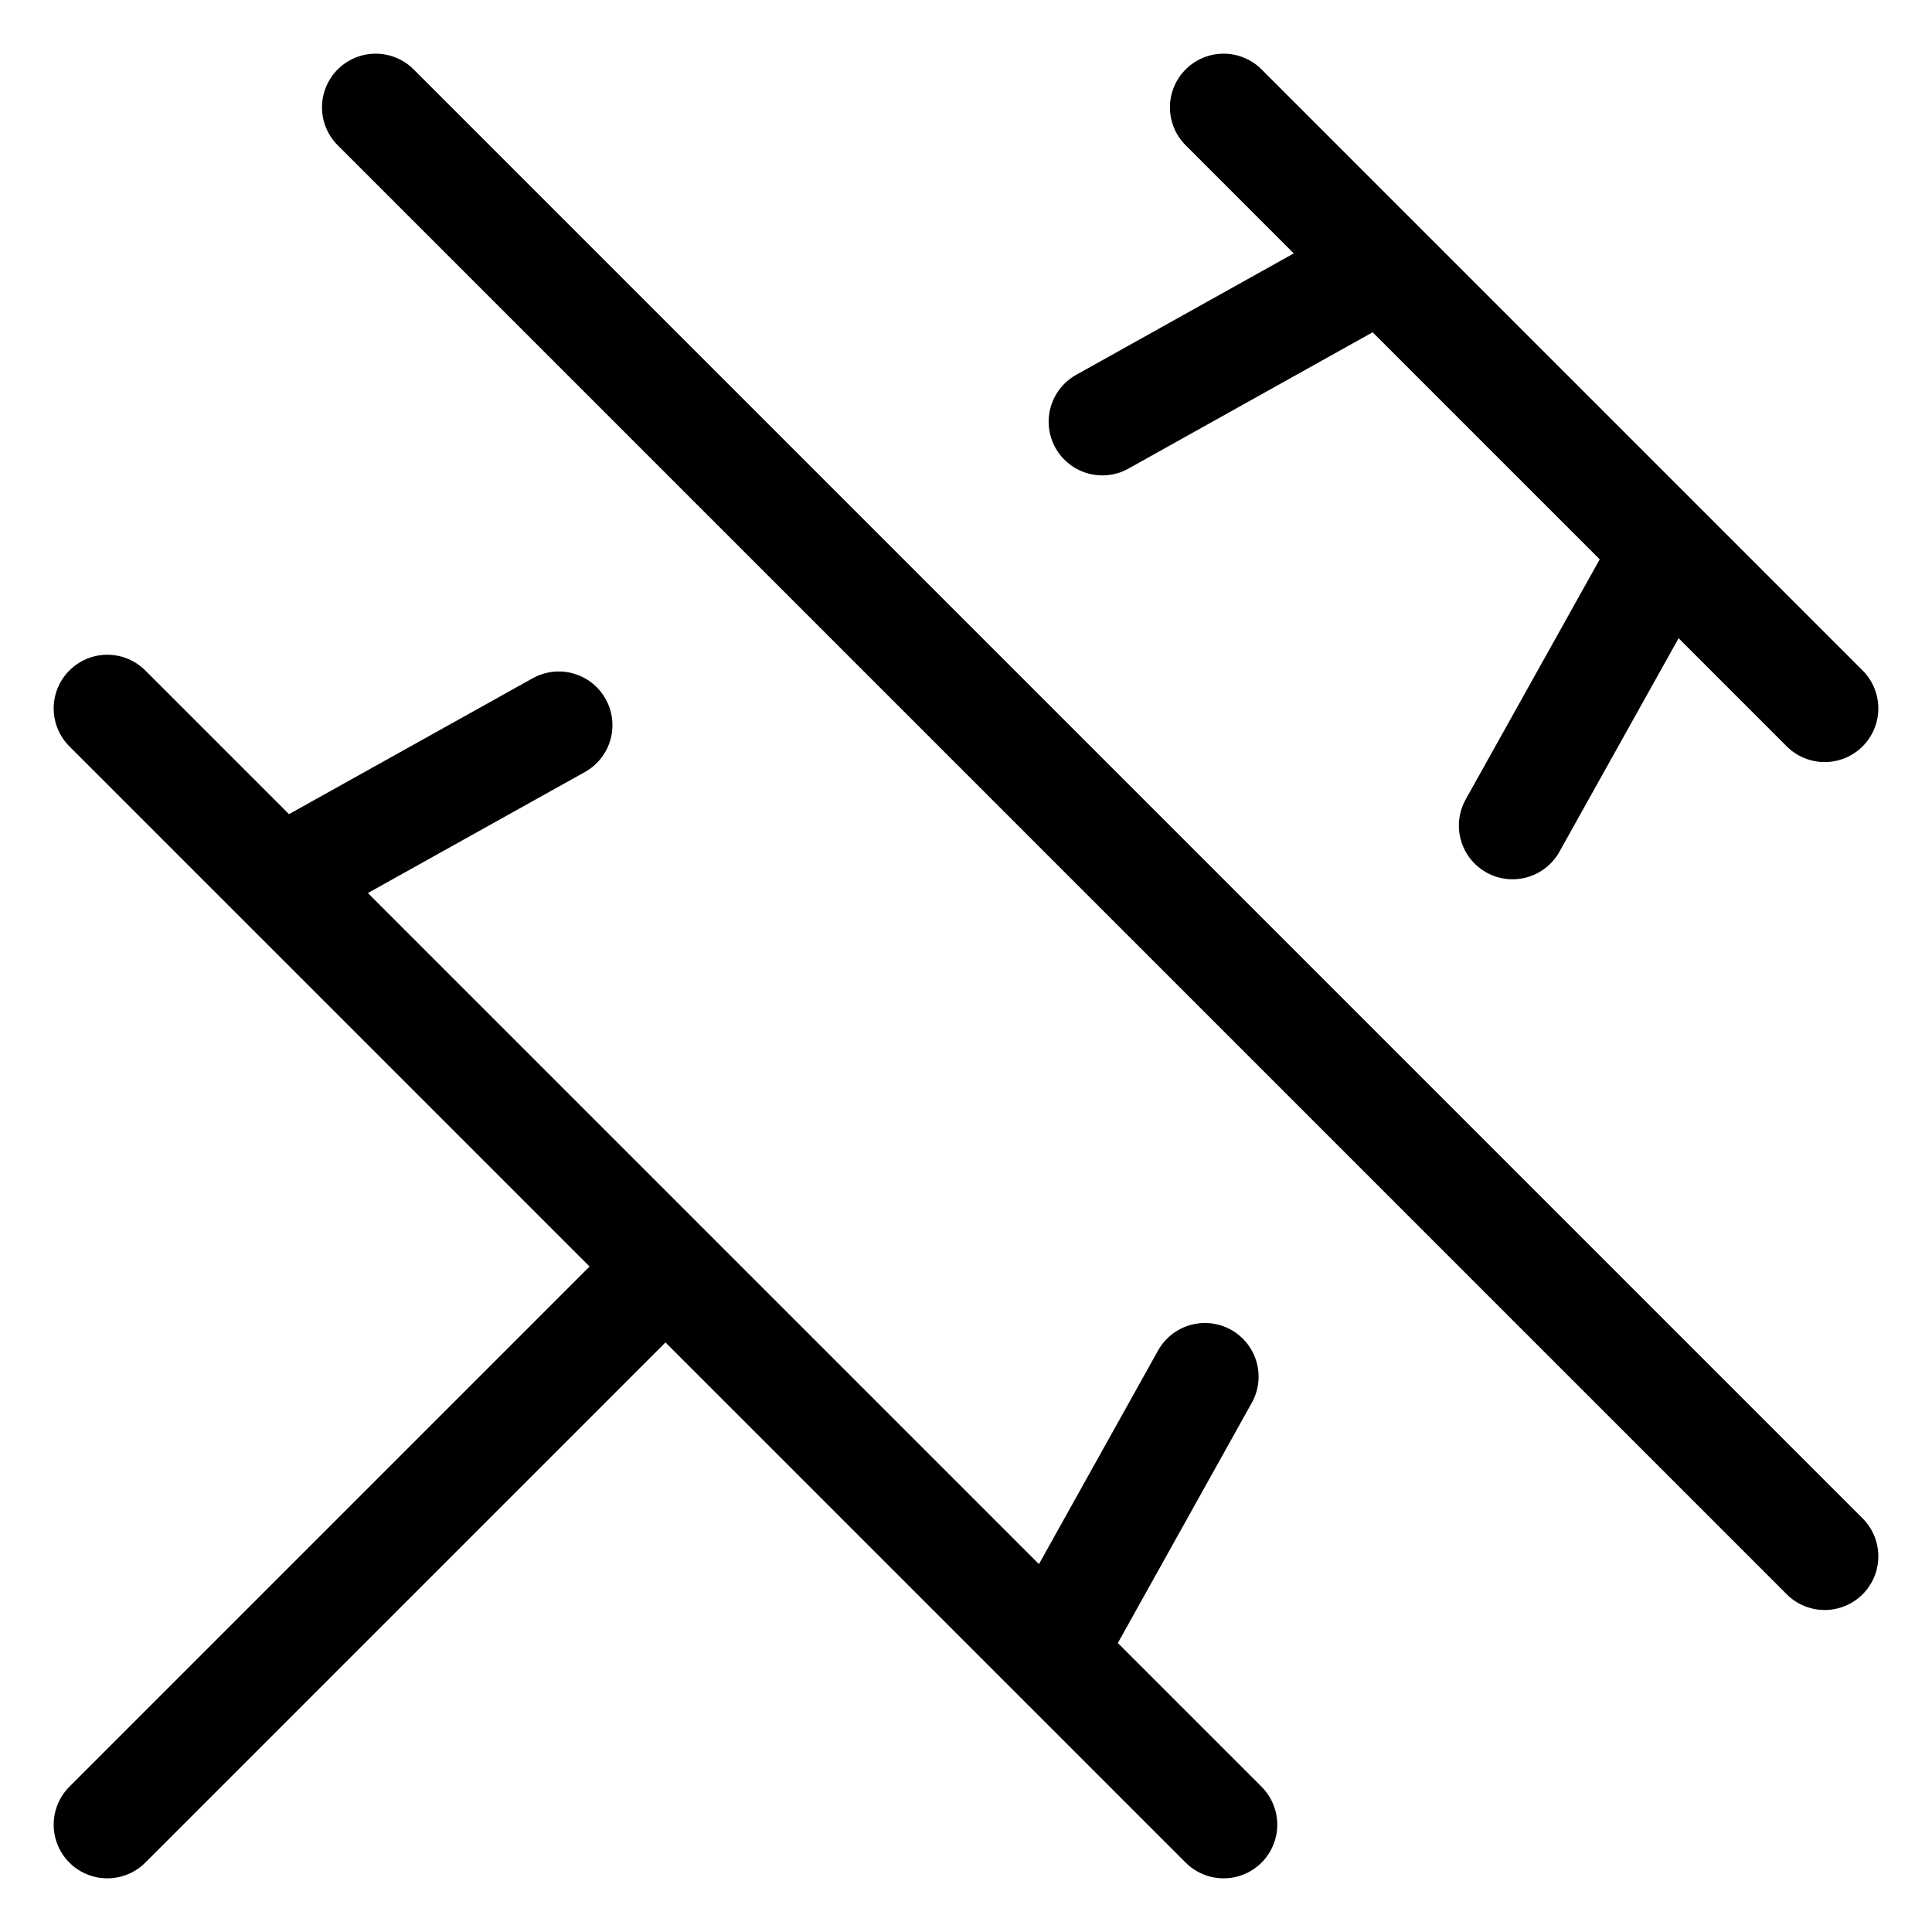
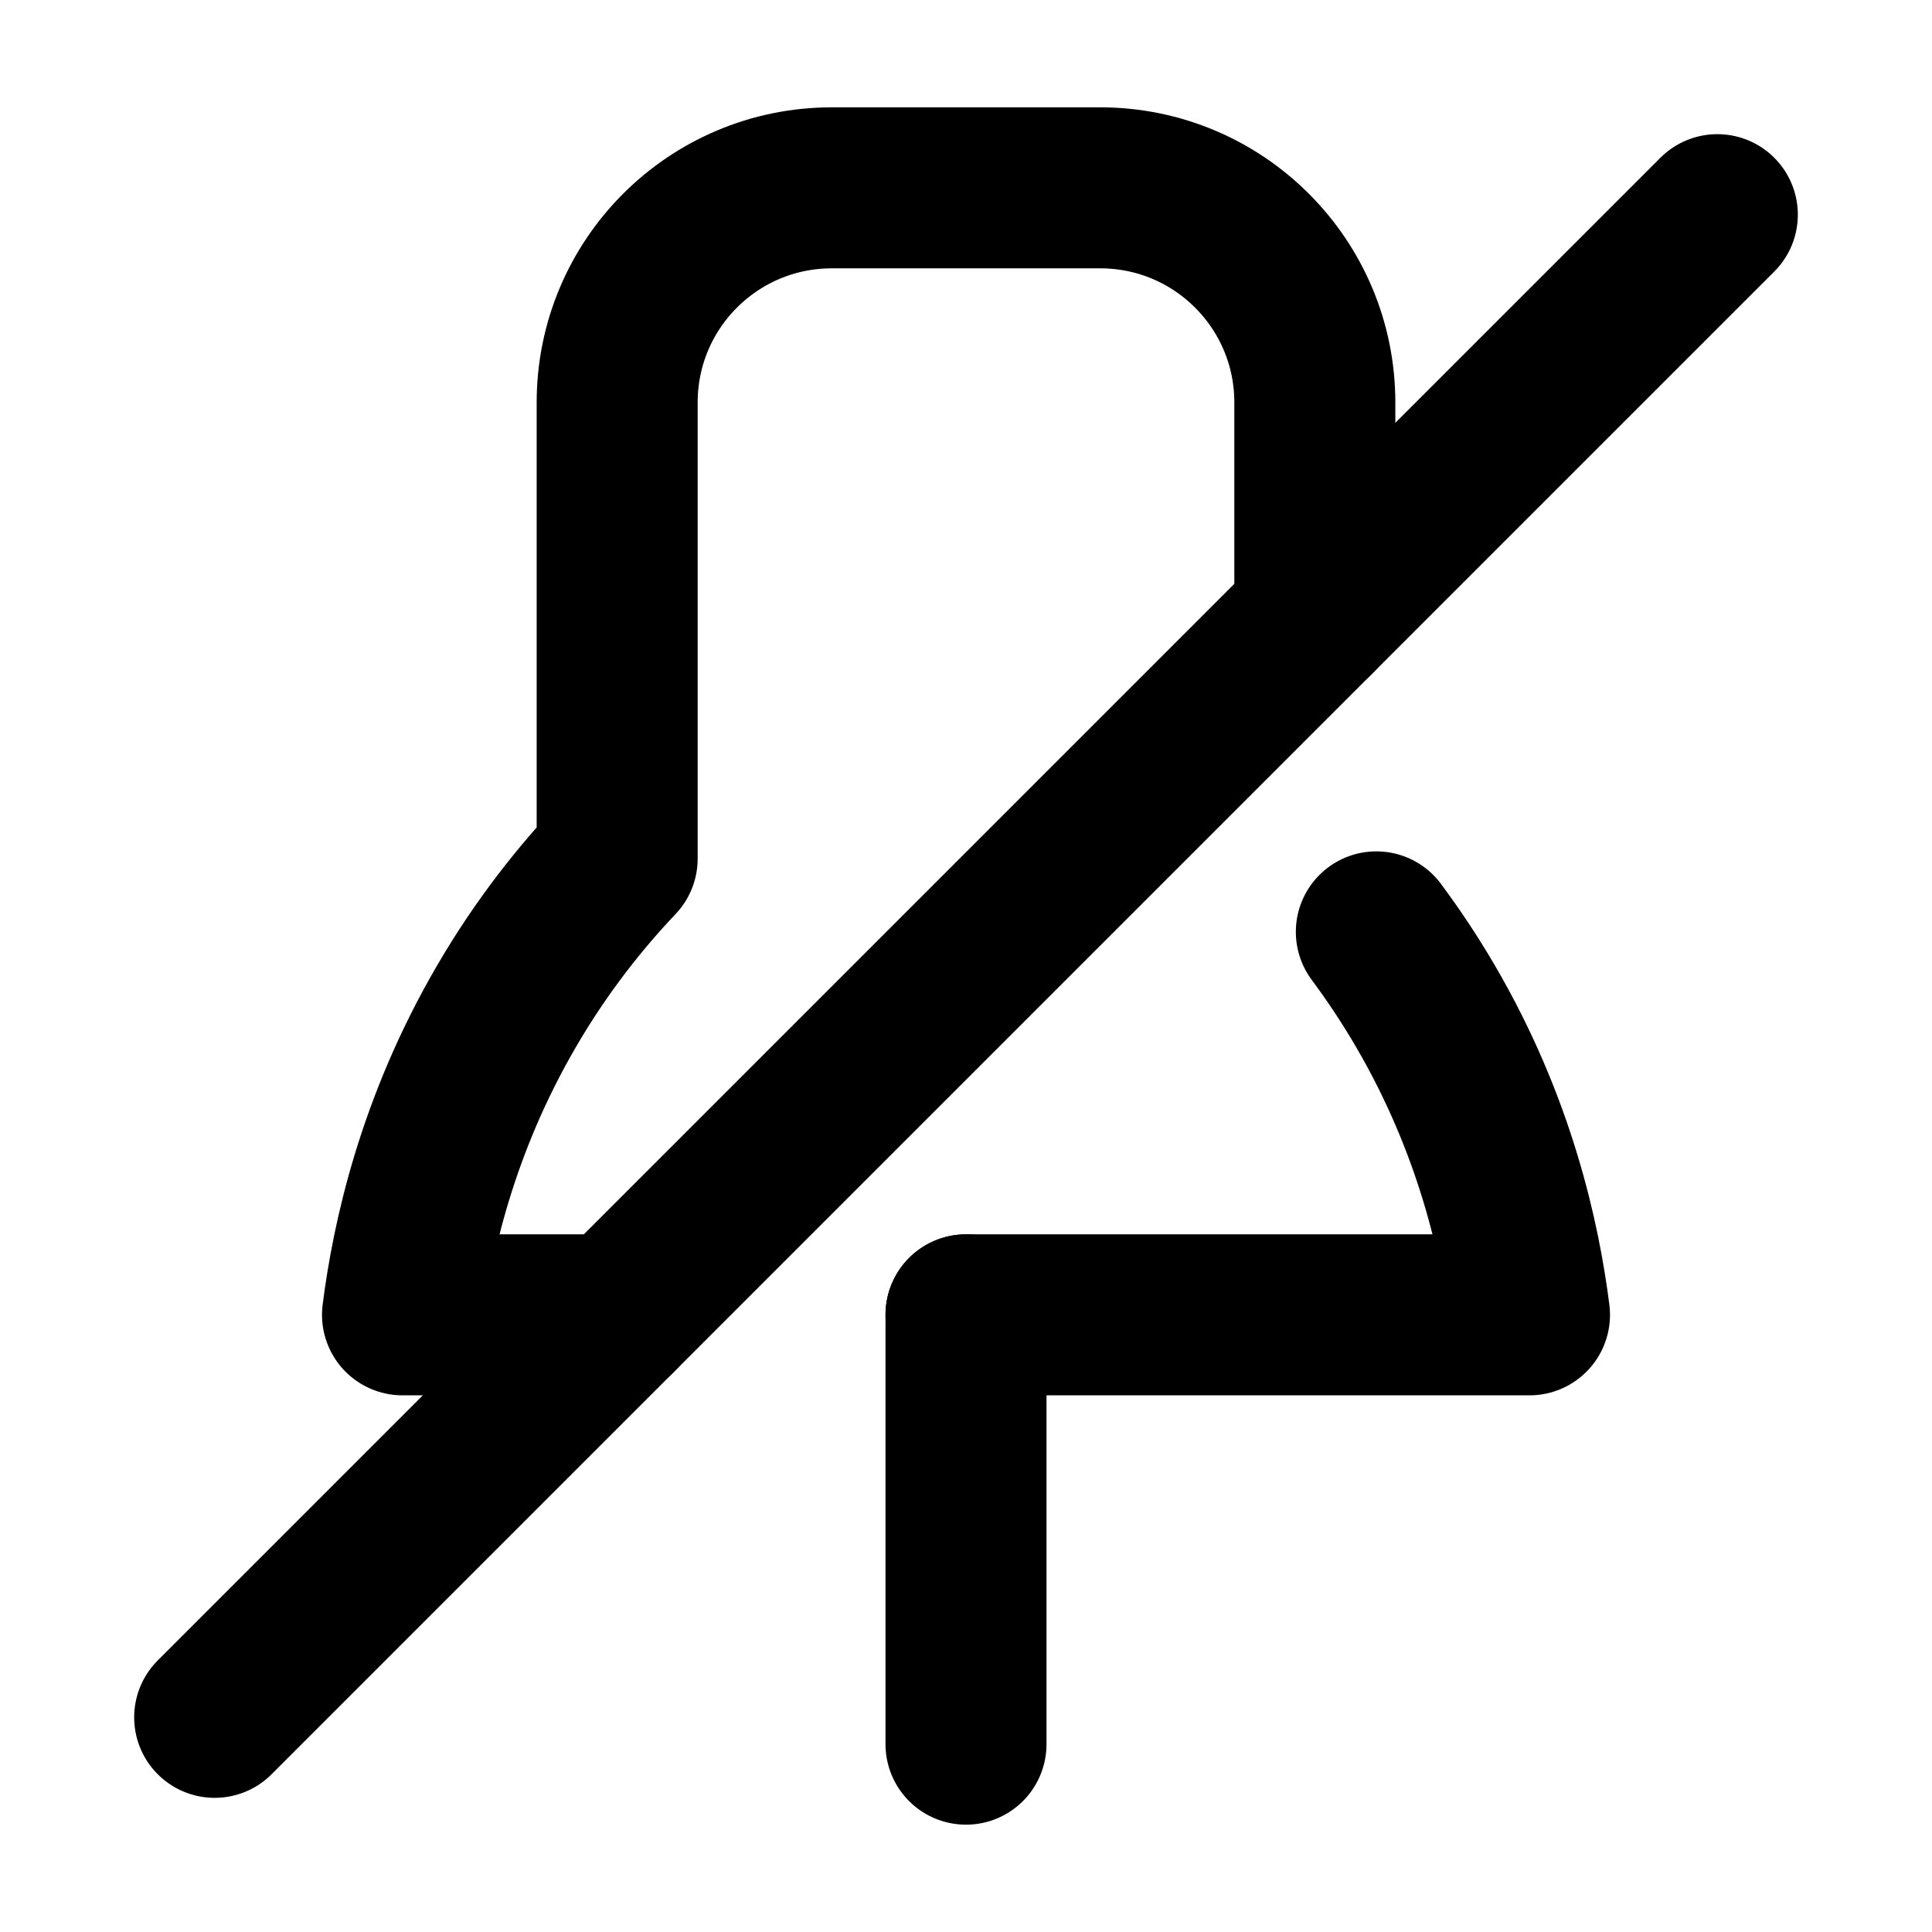
- <svg xmlns="http://www.w3.org/2000/svg" viewBox="0 0 18 18" fill="none">
-   <path d="M2.606 8.206L5.206 6.756M12.875 2.475L10.27 3.929M9.794 15.394L11.226 12.826M15.525 5.125L14.092 7.692M11.4 1L17 6.6M6.2 11.8L1 17M6.2 11.8L1 6.6M6.2 11.8L11.4 17M3.5 1L7.805 5.305L17 14.5" stroke="url(#paint0_linear_4_17)" stroke-miterlimit="10" stroke-linecap="round" />
-   <defs>
-     <linearGradient id="paint0_linear_4_17" x1="9" y1="1" x2="9" y2="17" gradientUnits="userSpaceOnUse">
-       <stop stop-color="currentColor" />
-       <stop offset="1" stop-color="currentColor" />
-     </linearGradient>
-   </defs>
+ <svg xmlns="http://www.w3.org/2000/svg" viewBox="0 0 18 18">
+   <line x1="9" y1="16.25" x2="9" y2="12.25" fill="none" stroke="currentColor" stroke-linecap="round" stroke-linejoin="round" stroke-width="1.5" />
+   <path d="M9,12.25h5.25c-.089-.699-.318-1.76-.969-2.875-.148-.254-.303-.484-.458-.693" fill="none" stroke="currentColor" stroke-linecap="round" stroke-linejoin="round" stroke-width="1.5" />
+   <path d="M12.25,5.75v-2c0-1.105-.895-2-2-2h-2.5c-1.105,0-2,.895-2,2v4.25c-.329,.347-.697,.801-1.031,1.375-.65,1.115-.88,2.176-.969,2.875h2" fill="none" stroke="currentColor" stroke-linecap="round" stroke-linejoin="round" stroke-width="1.5" />
+   <line x1="2" y1="16" x2="16" y2="2" fill="none" stroke="currentColor" stroke-linecap="round" stroke-linejoin="round" stroke-width="1.5" data-color="color-2" />
</svg>
